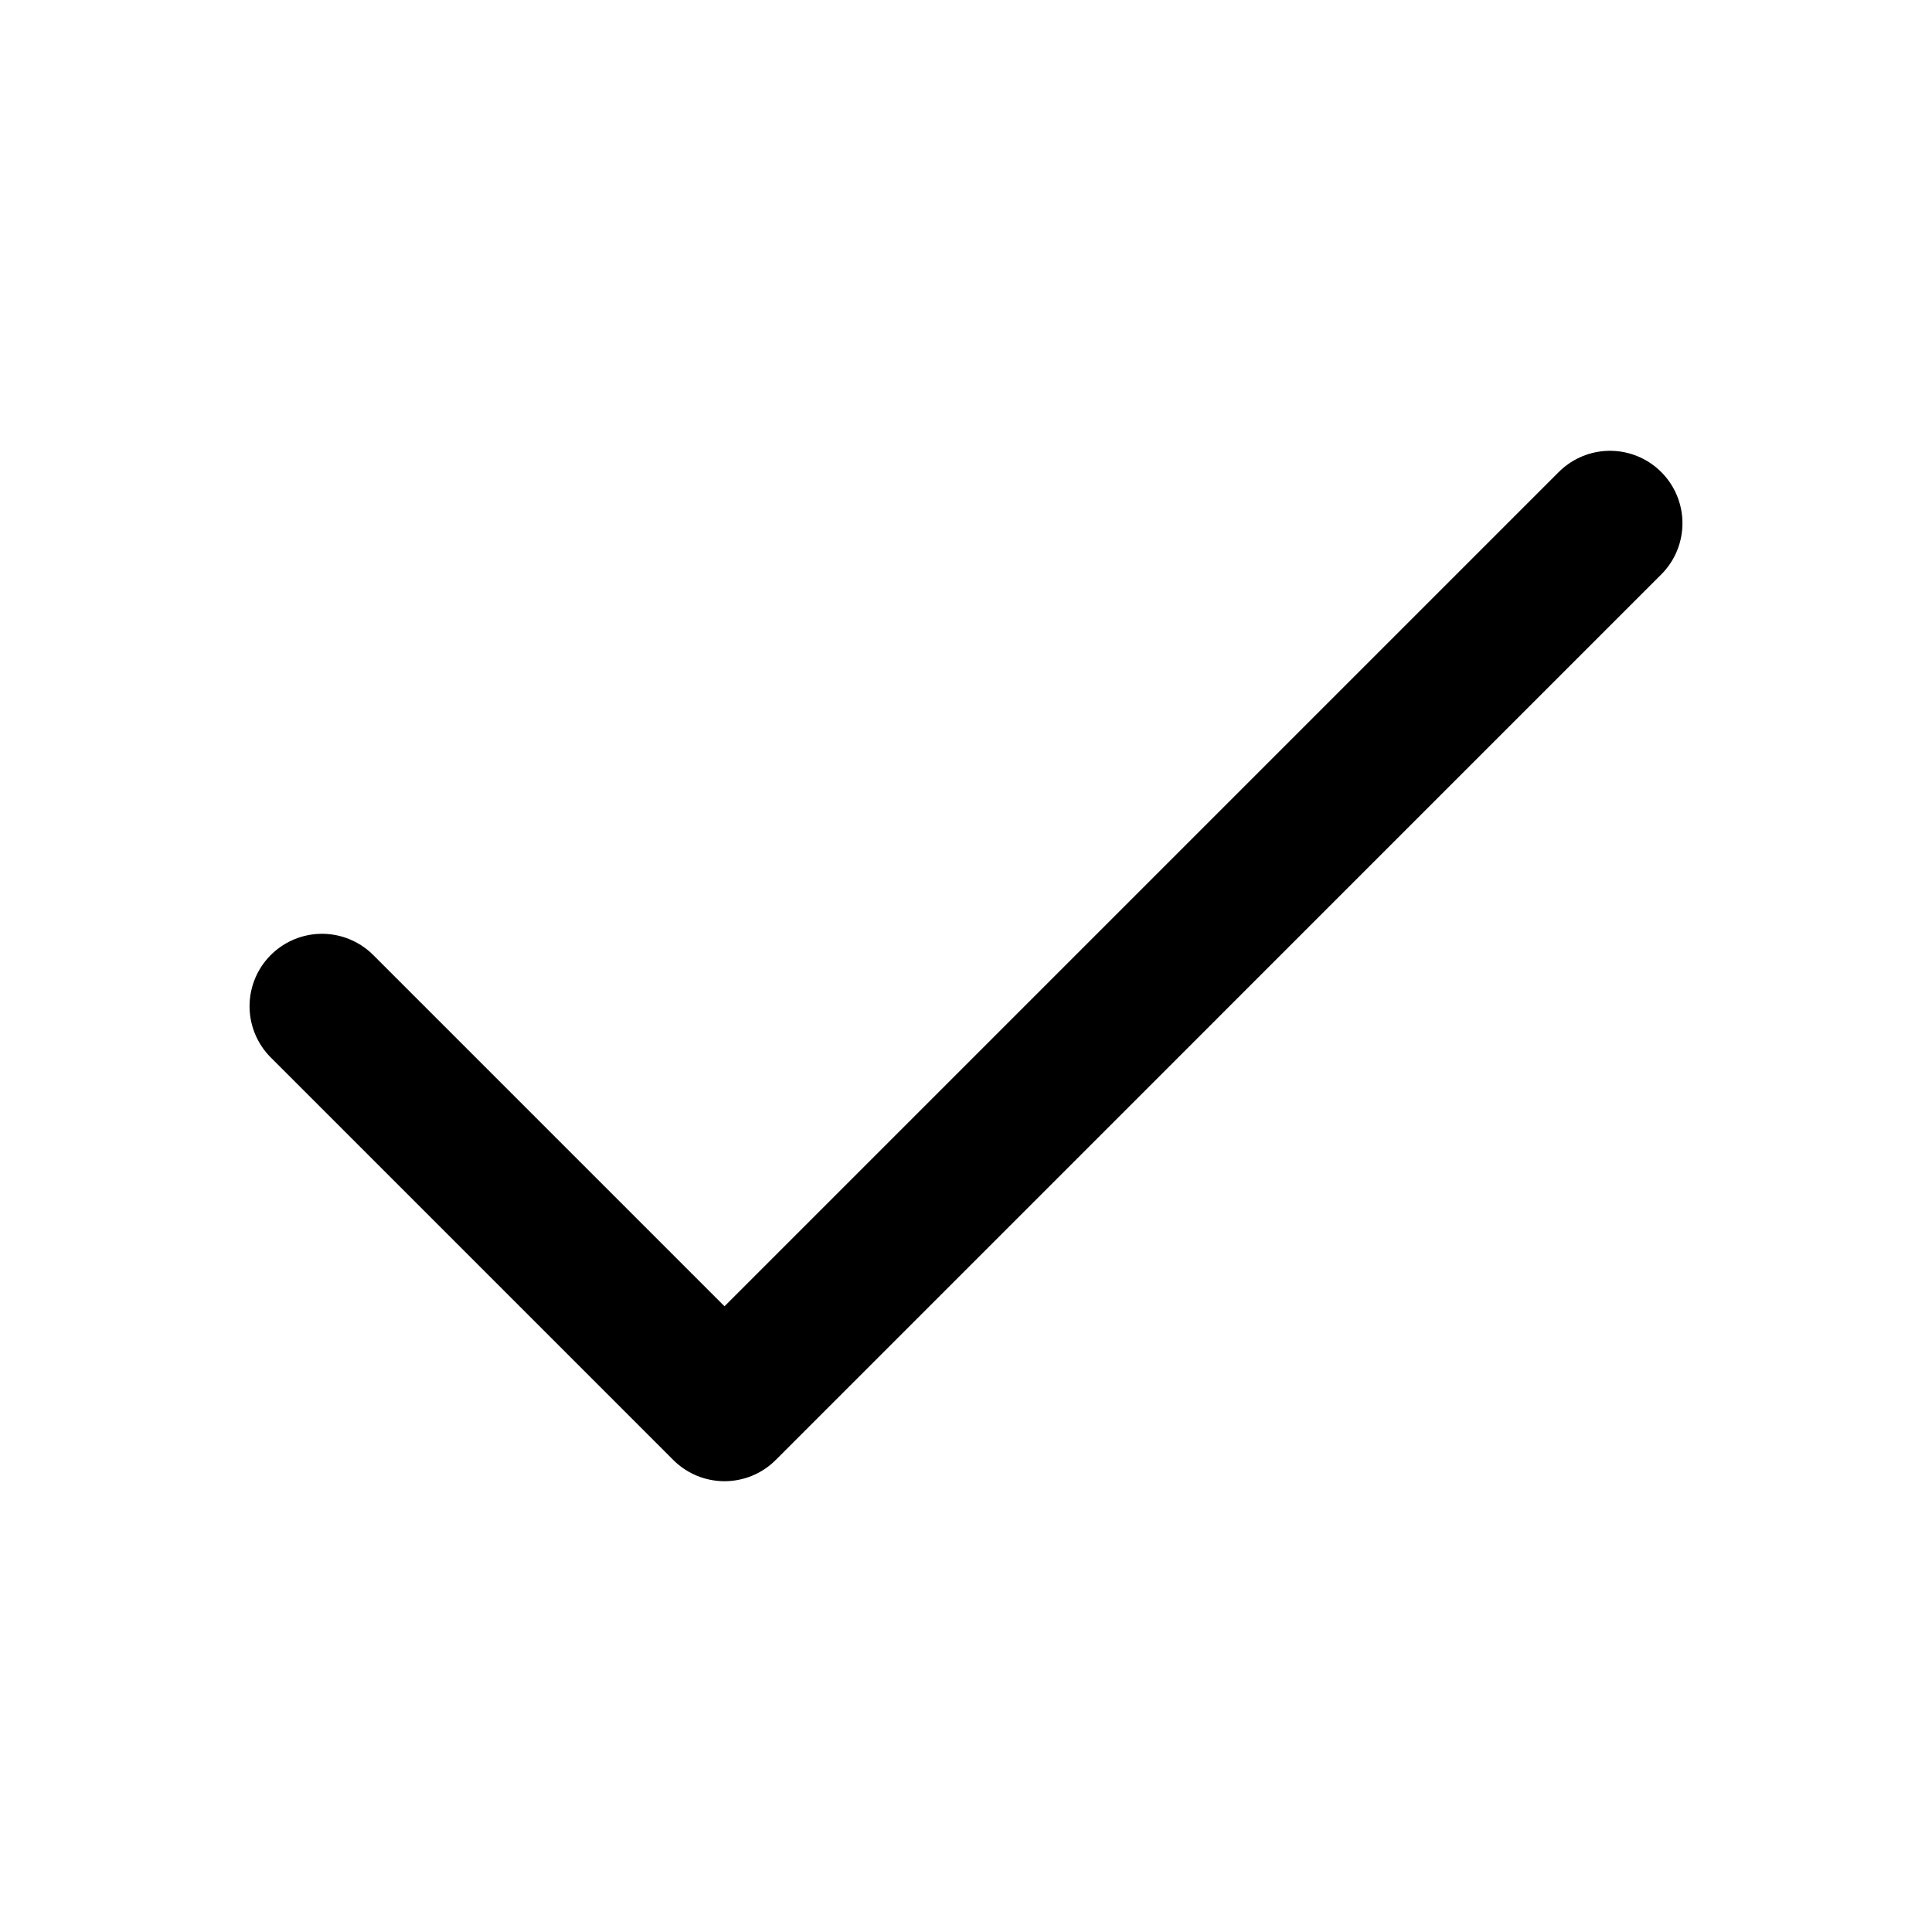
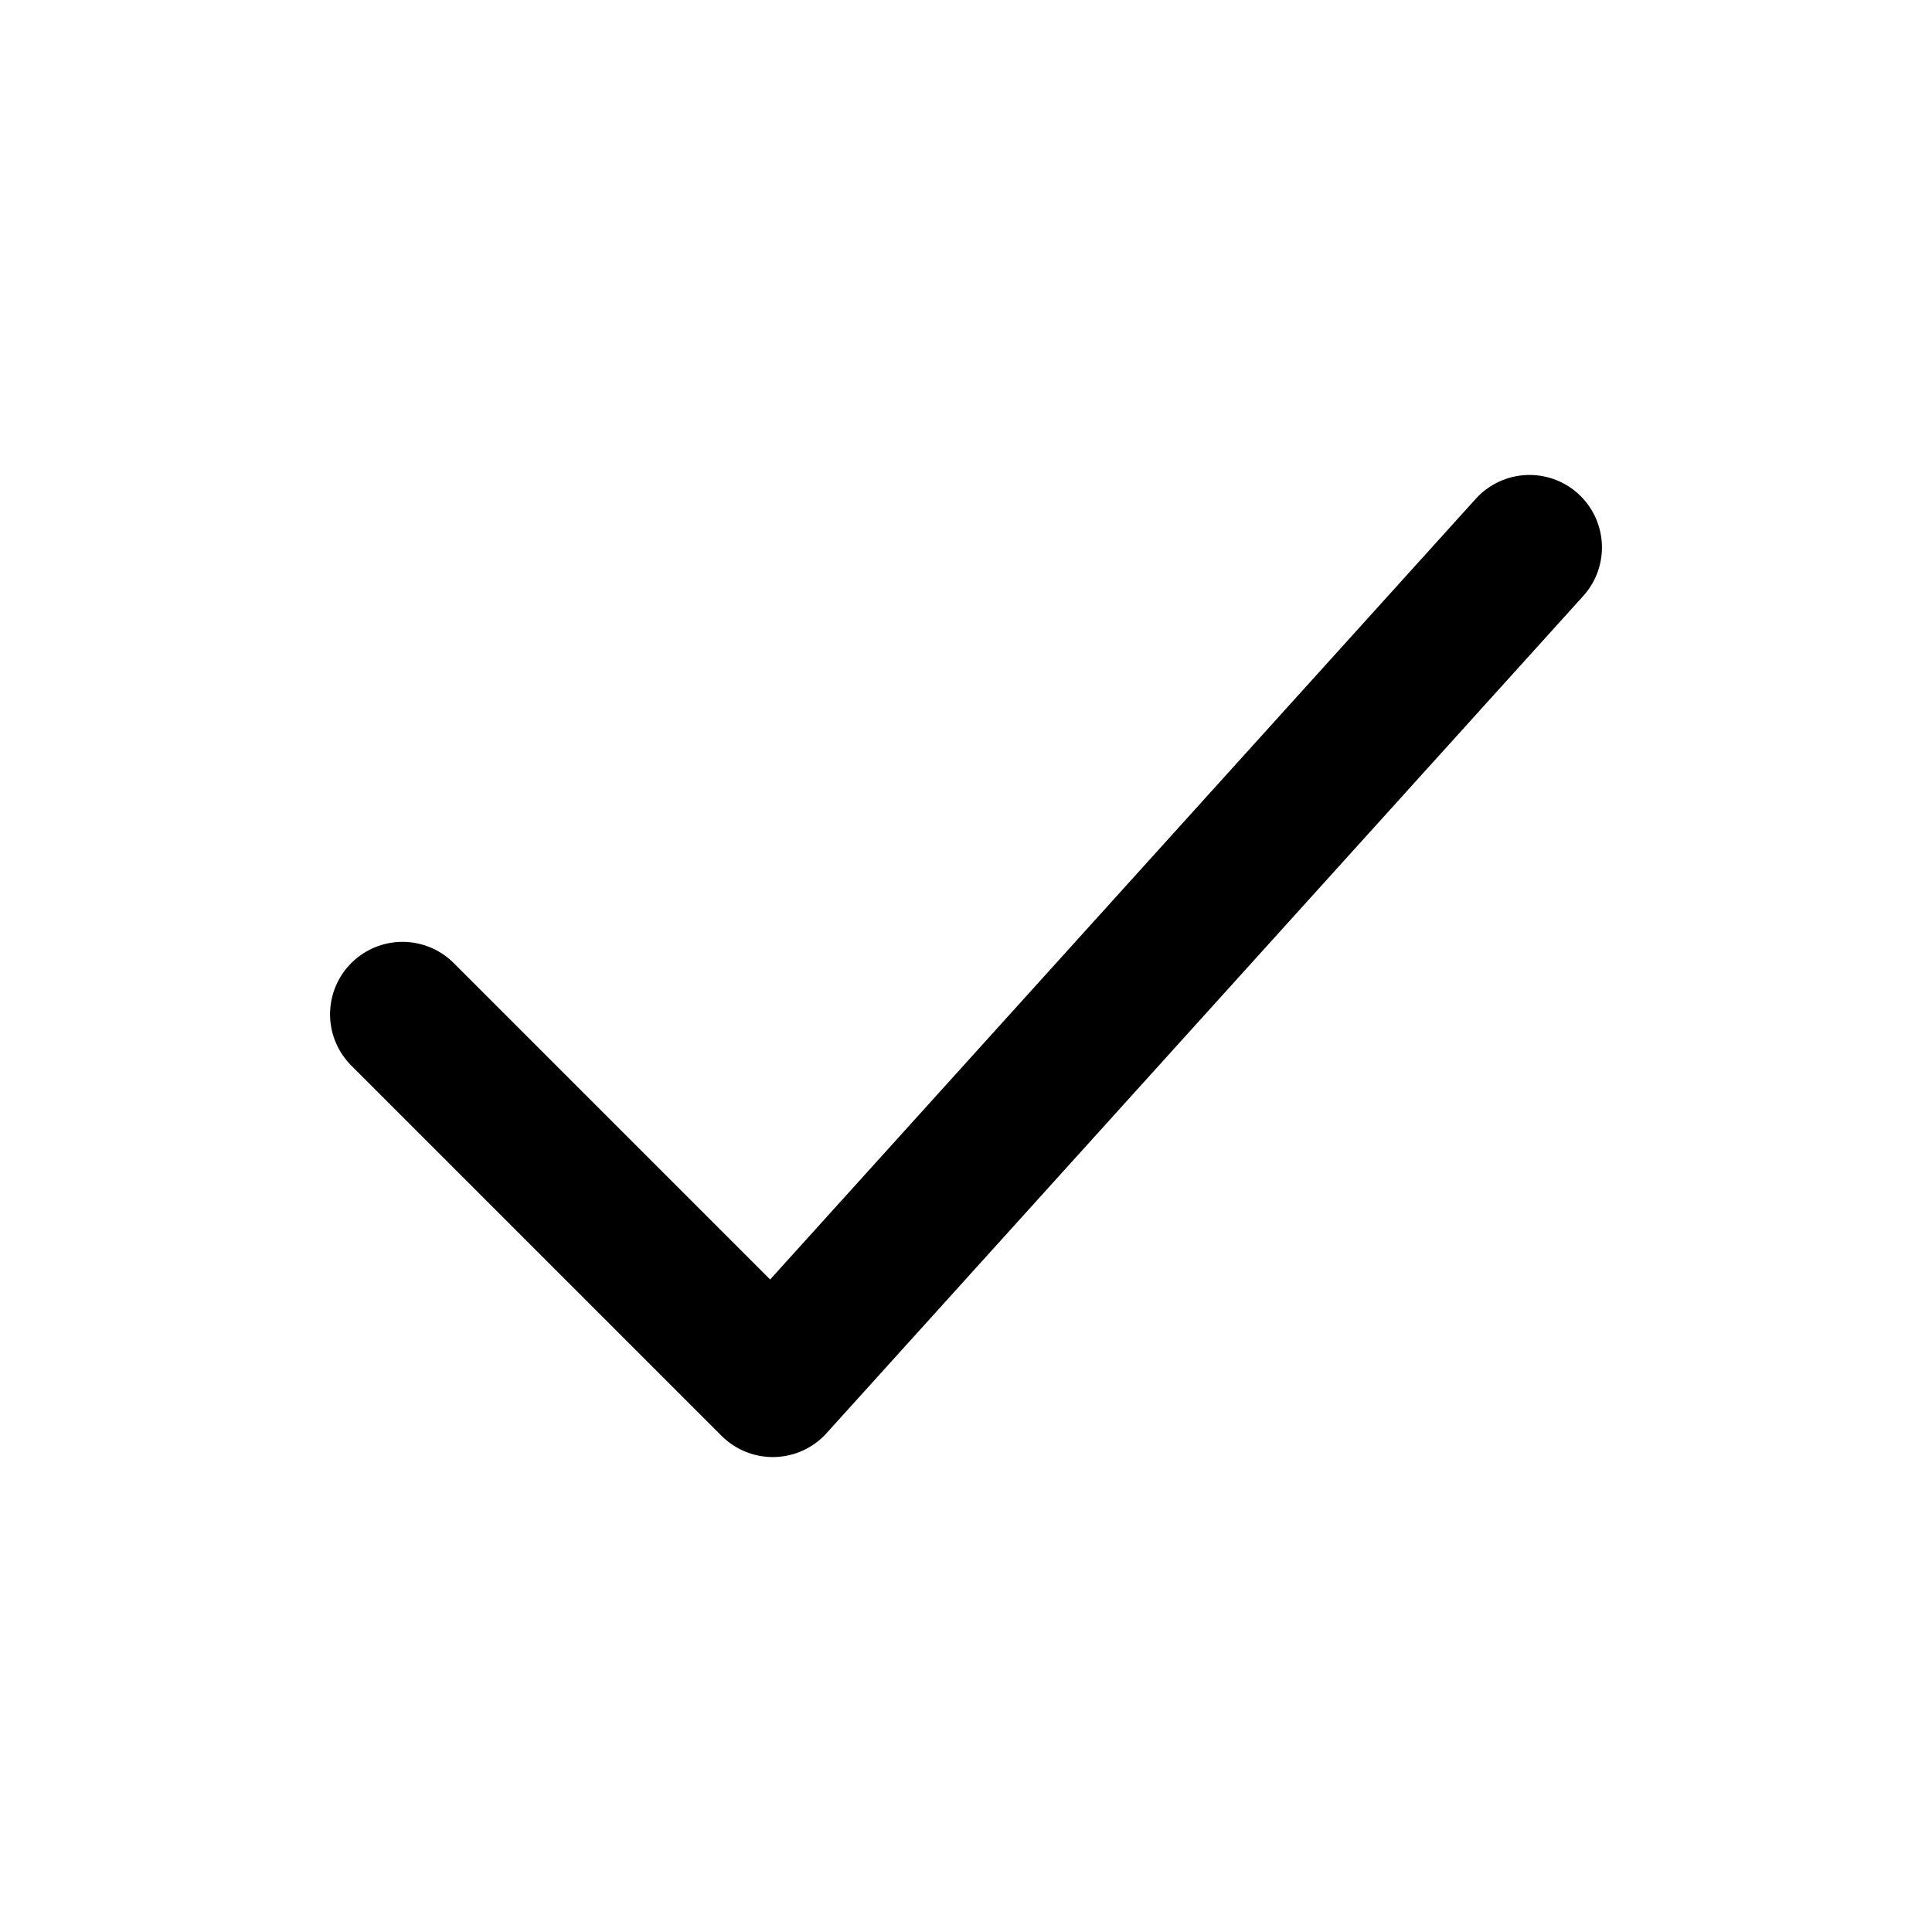
- <svg xmlns="http://www.w3.org/2000/svg" viewBox="0 0 24 24" fill="none" stroke="currentColor" stroke-width="1.8" stroke-linecap="round" stroke-linejoin="round">
-   <path d="M4 12.5l5 5L20 6.5" />
+ <svg xmlns="http://www.w3.org/2000/svg" id="i" viewBox="0 0 24 24" width="24" height="24" fill="none" stroke="currentColor" stroke-width="1.8" stroke-linecap="round" stroke-linejoin="round">
+   <path d="M5 12.6 9.6 17.2 19 6.8" />
</svg>
